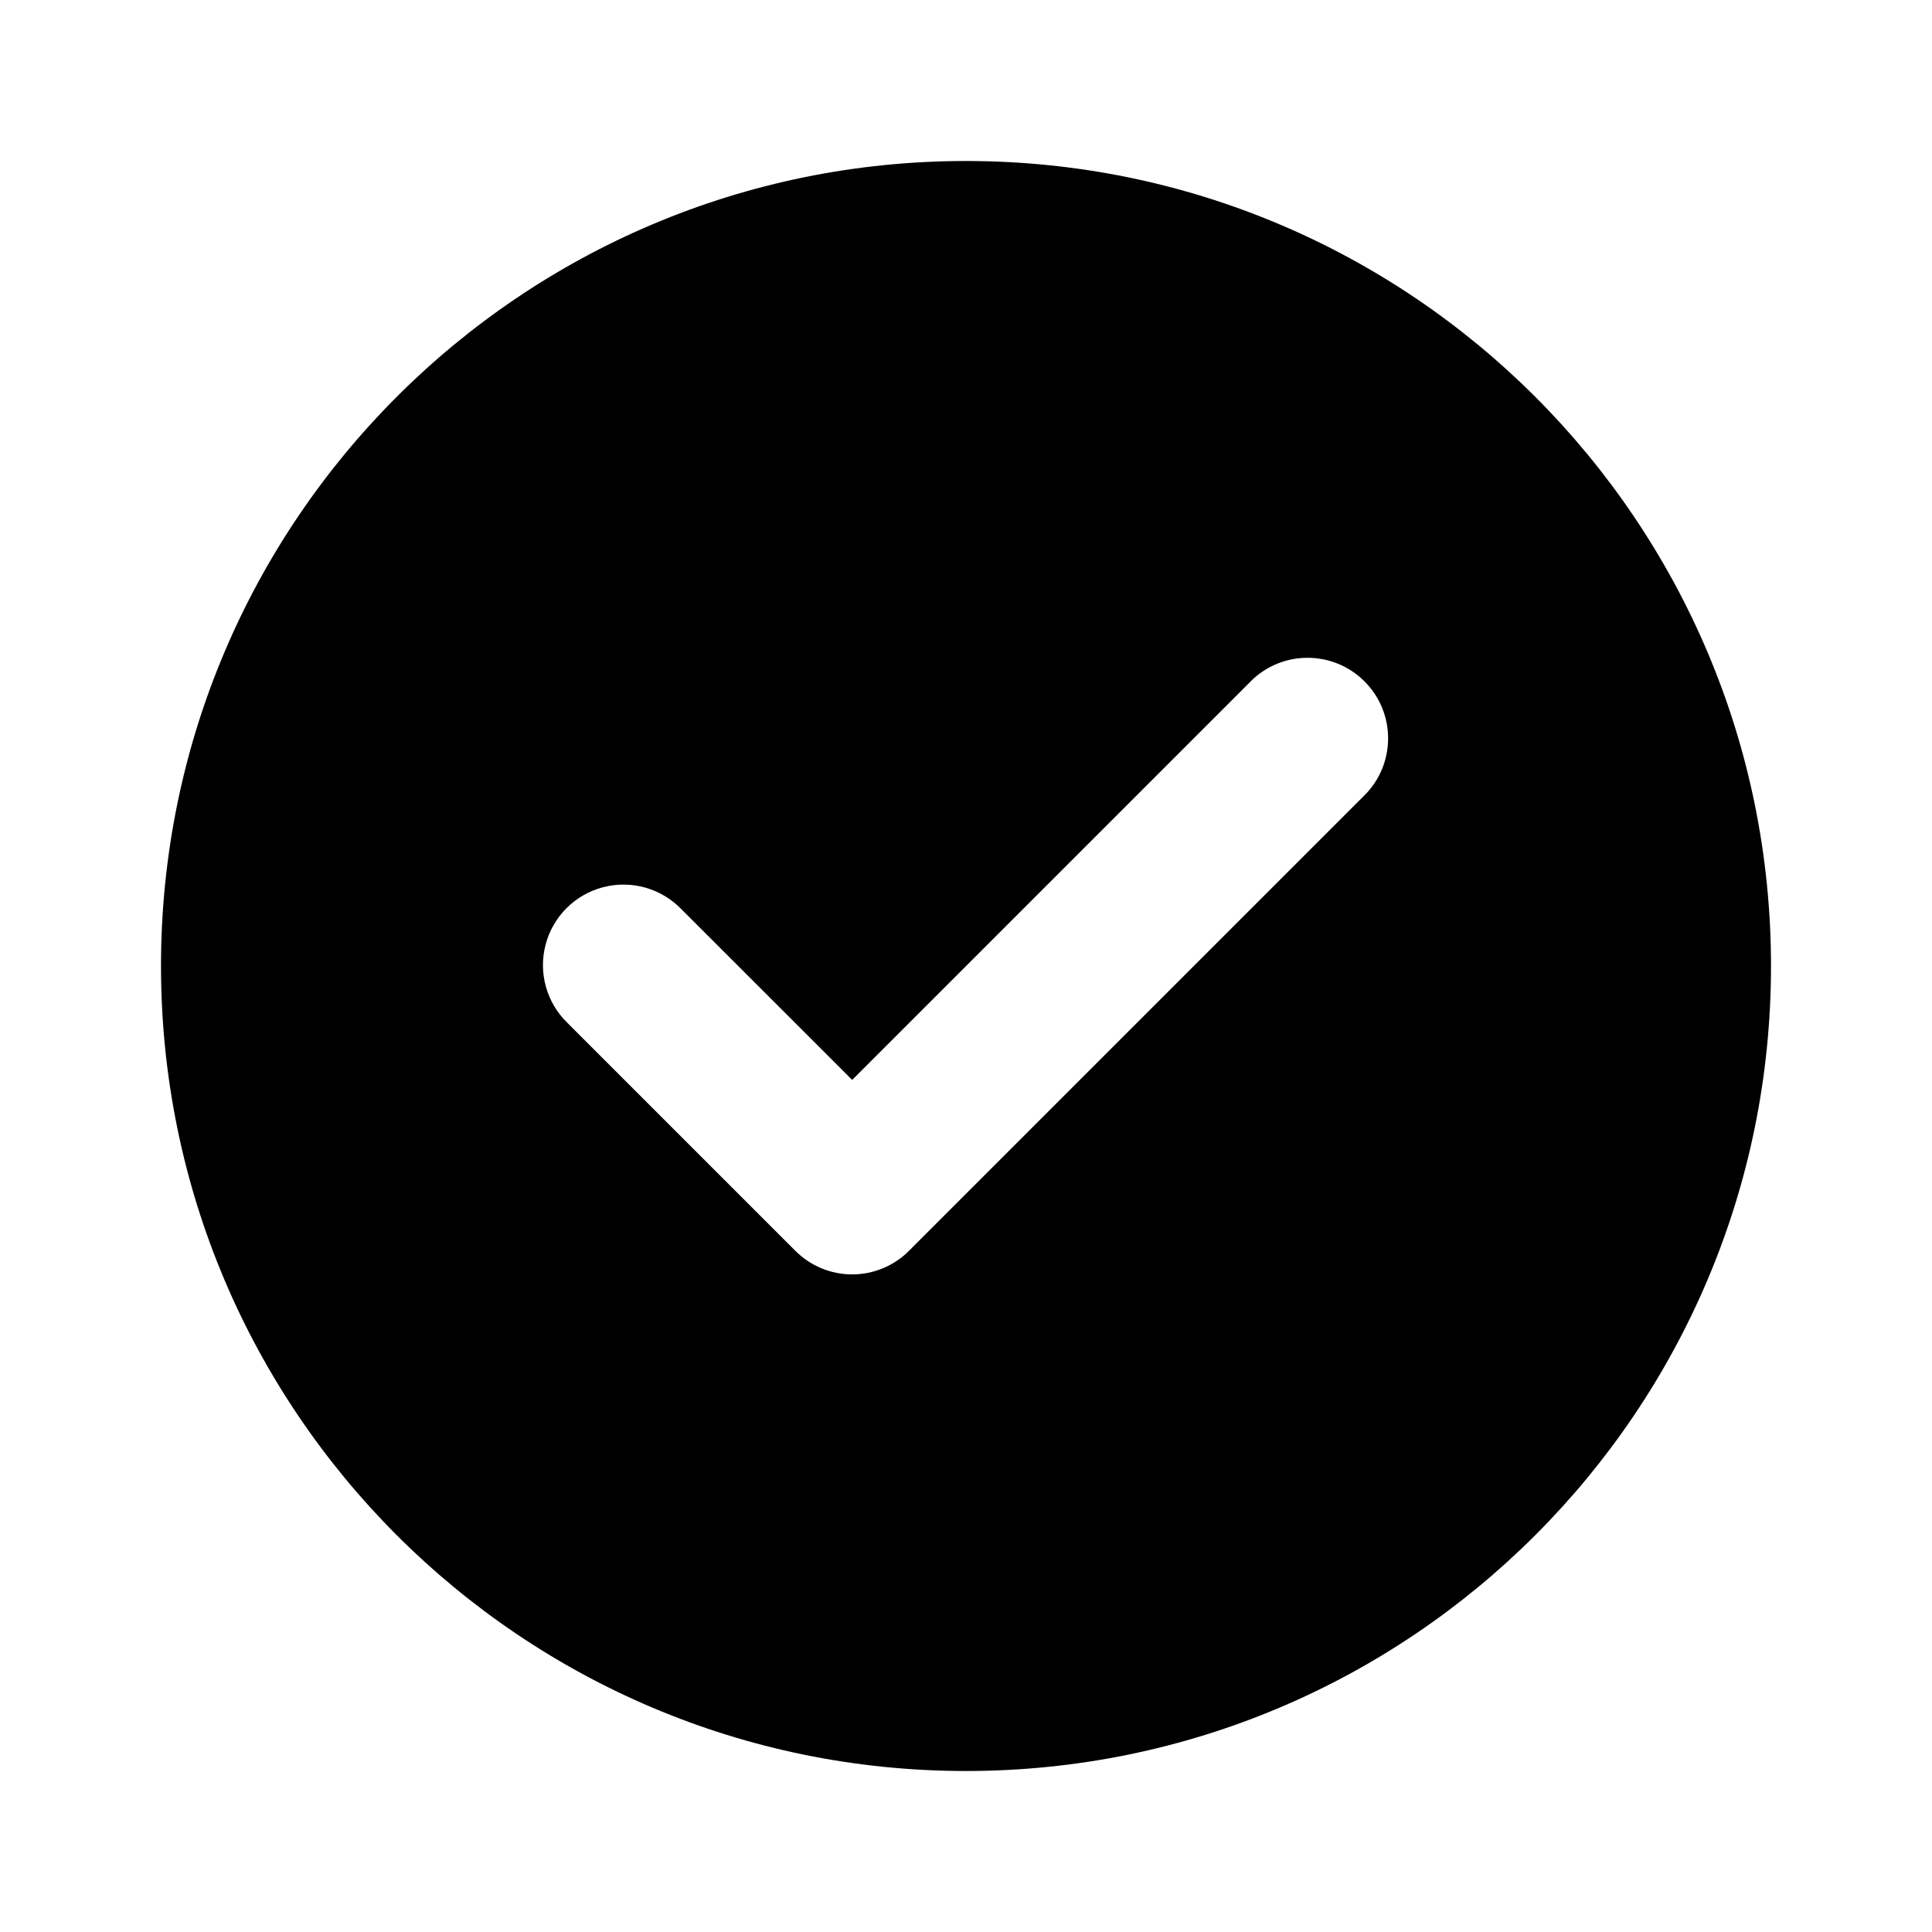
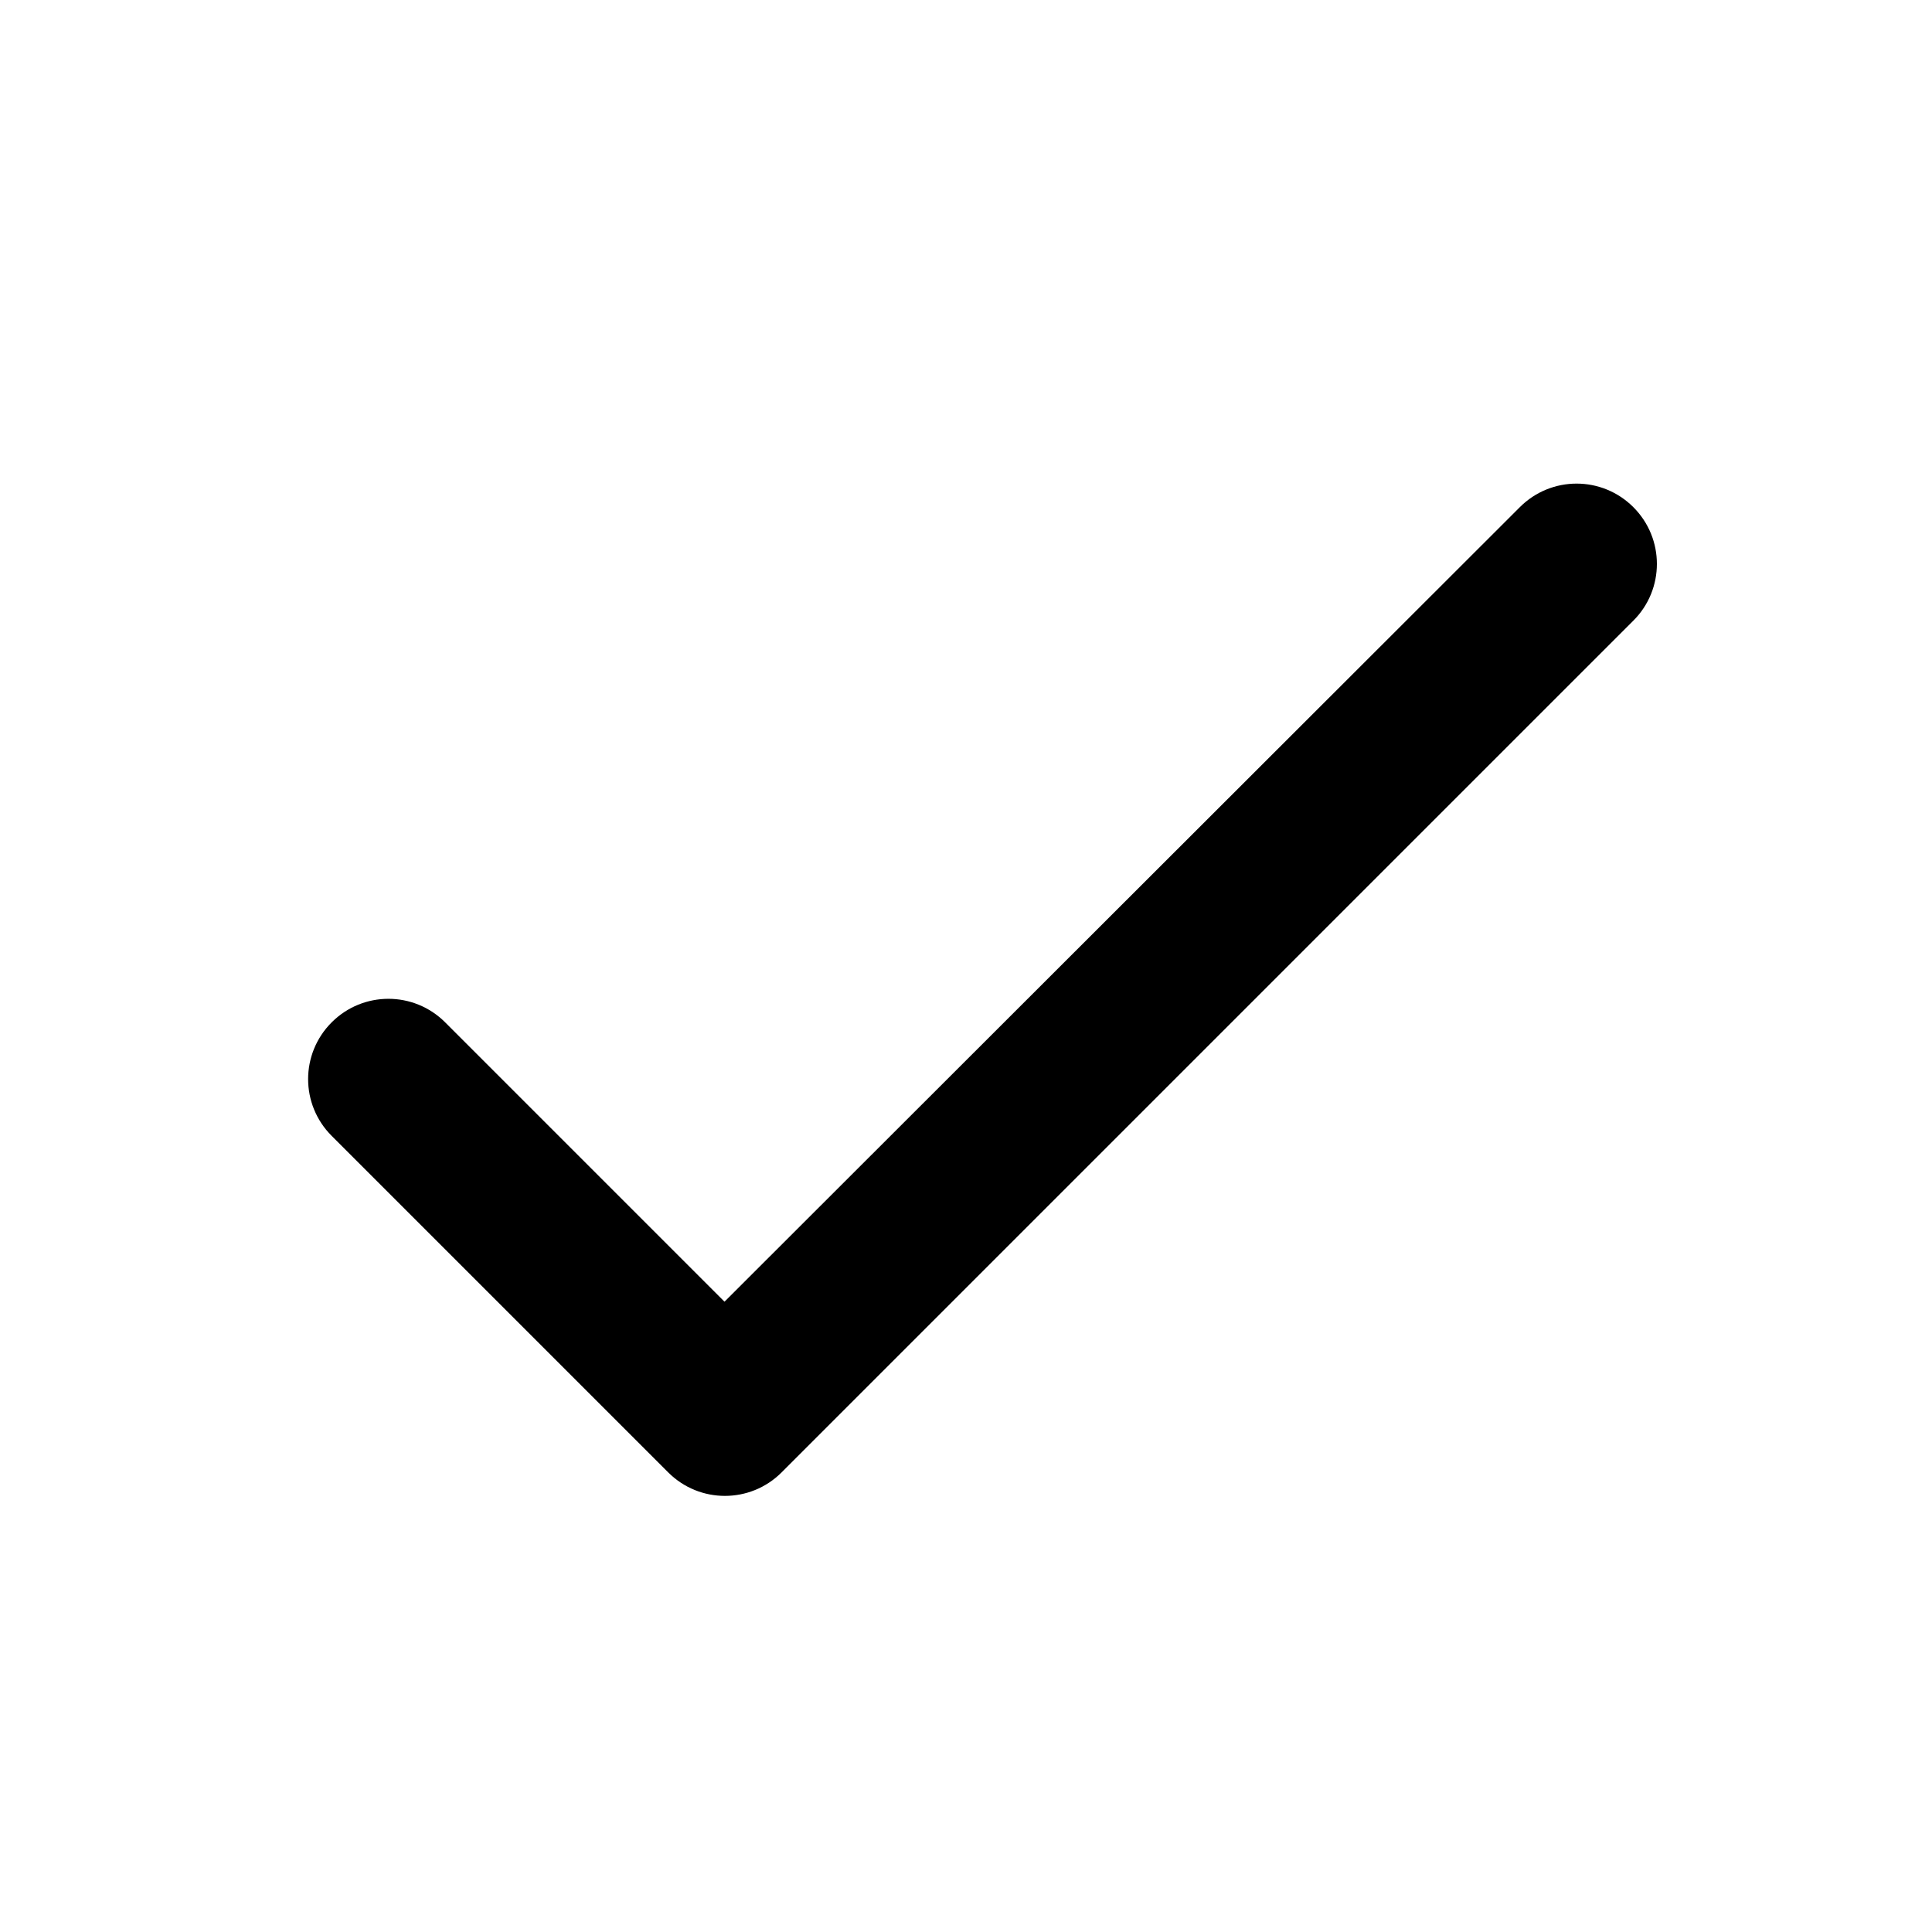
- <svg xmlns="http://www.w3.org/2000/svg" fill="none" viewBox="0 0 24 24" id="Check">
-   <path fill="currentColor" fill-rule="evenodd" d="M12 22c5.523 0 10-4.477 10-10S17.523 2 12 2 2 6.477 2 12s4.477 10 10 10Zm3.536-13.536A1 1 0 0 1 16.95 9.88l-5.653 5.653-.004.004a.997.997 0 0 1-1.414 0l-.004-.004-2.825-2.825a1 1 0 1 1 1.414-1.414l2.122 2.121 4.95-4.95Z" clip-rule="evenodd" class="color000000 svgShape" />
+ <svg xmlns="http://www.w3.org/2000/svg" width="24" height="24" viewBox="0 0 24 24" id="check">
+   <path fill="none" d="currentColor" />
+   <path d="M9 16.17L5.53 12.7c-.39-.39-1.02-.39-1.41 0-.39.39-.39 1.02 0 1.41l4.18 4.18c.39.39 1.02.39 1.41 0L20.29 7.71c.39-.39.39-1.02 0-1.41-.39-.39-1.02-.39-1.41 0L9 16.17z" />
</svg>
